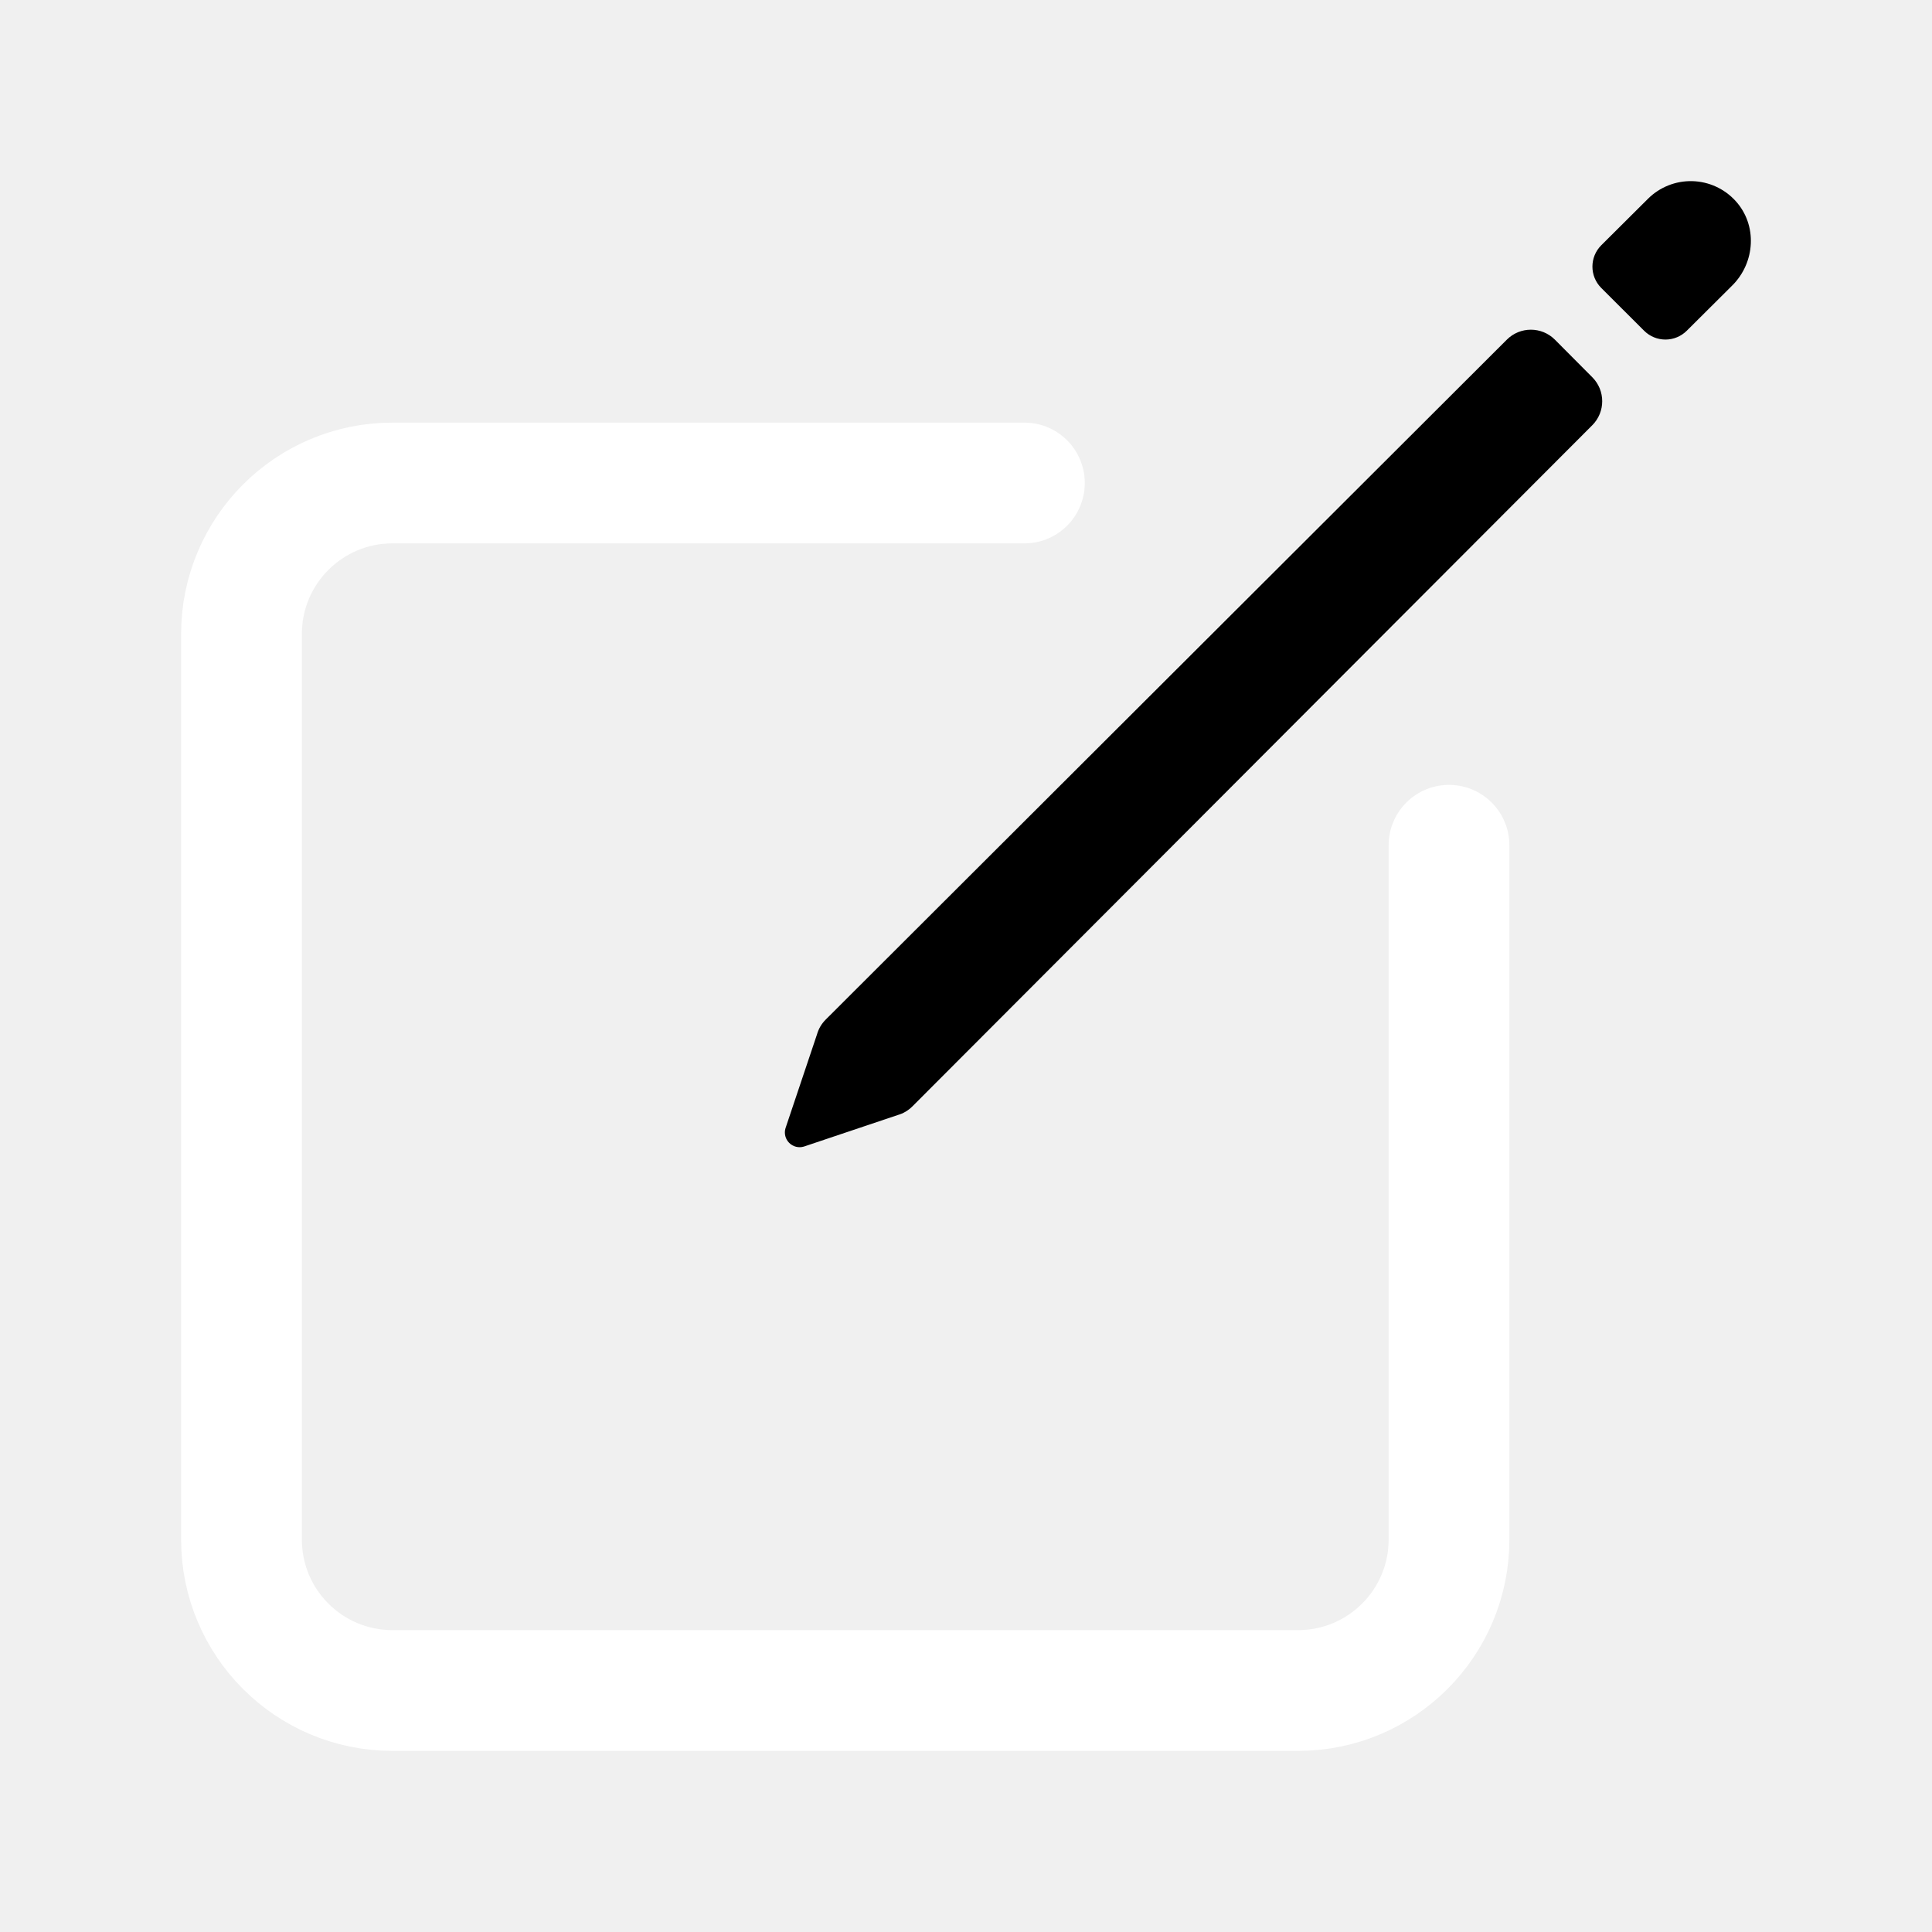
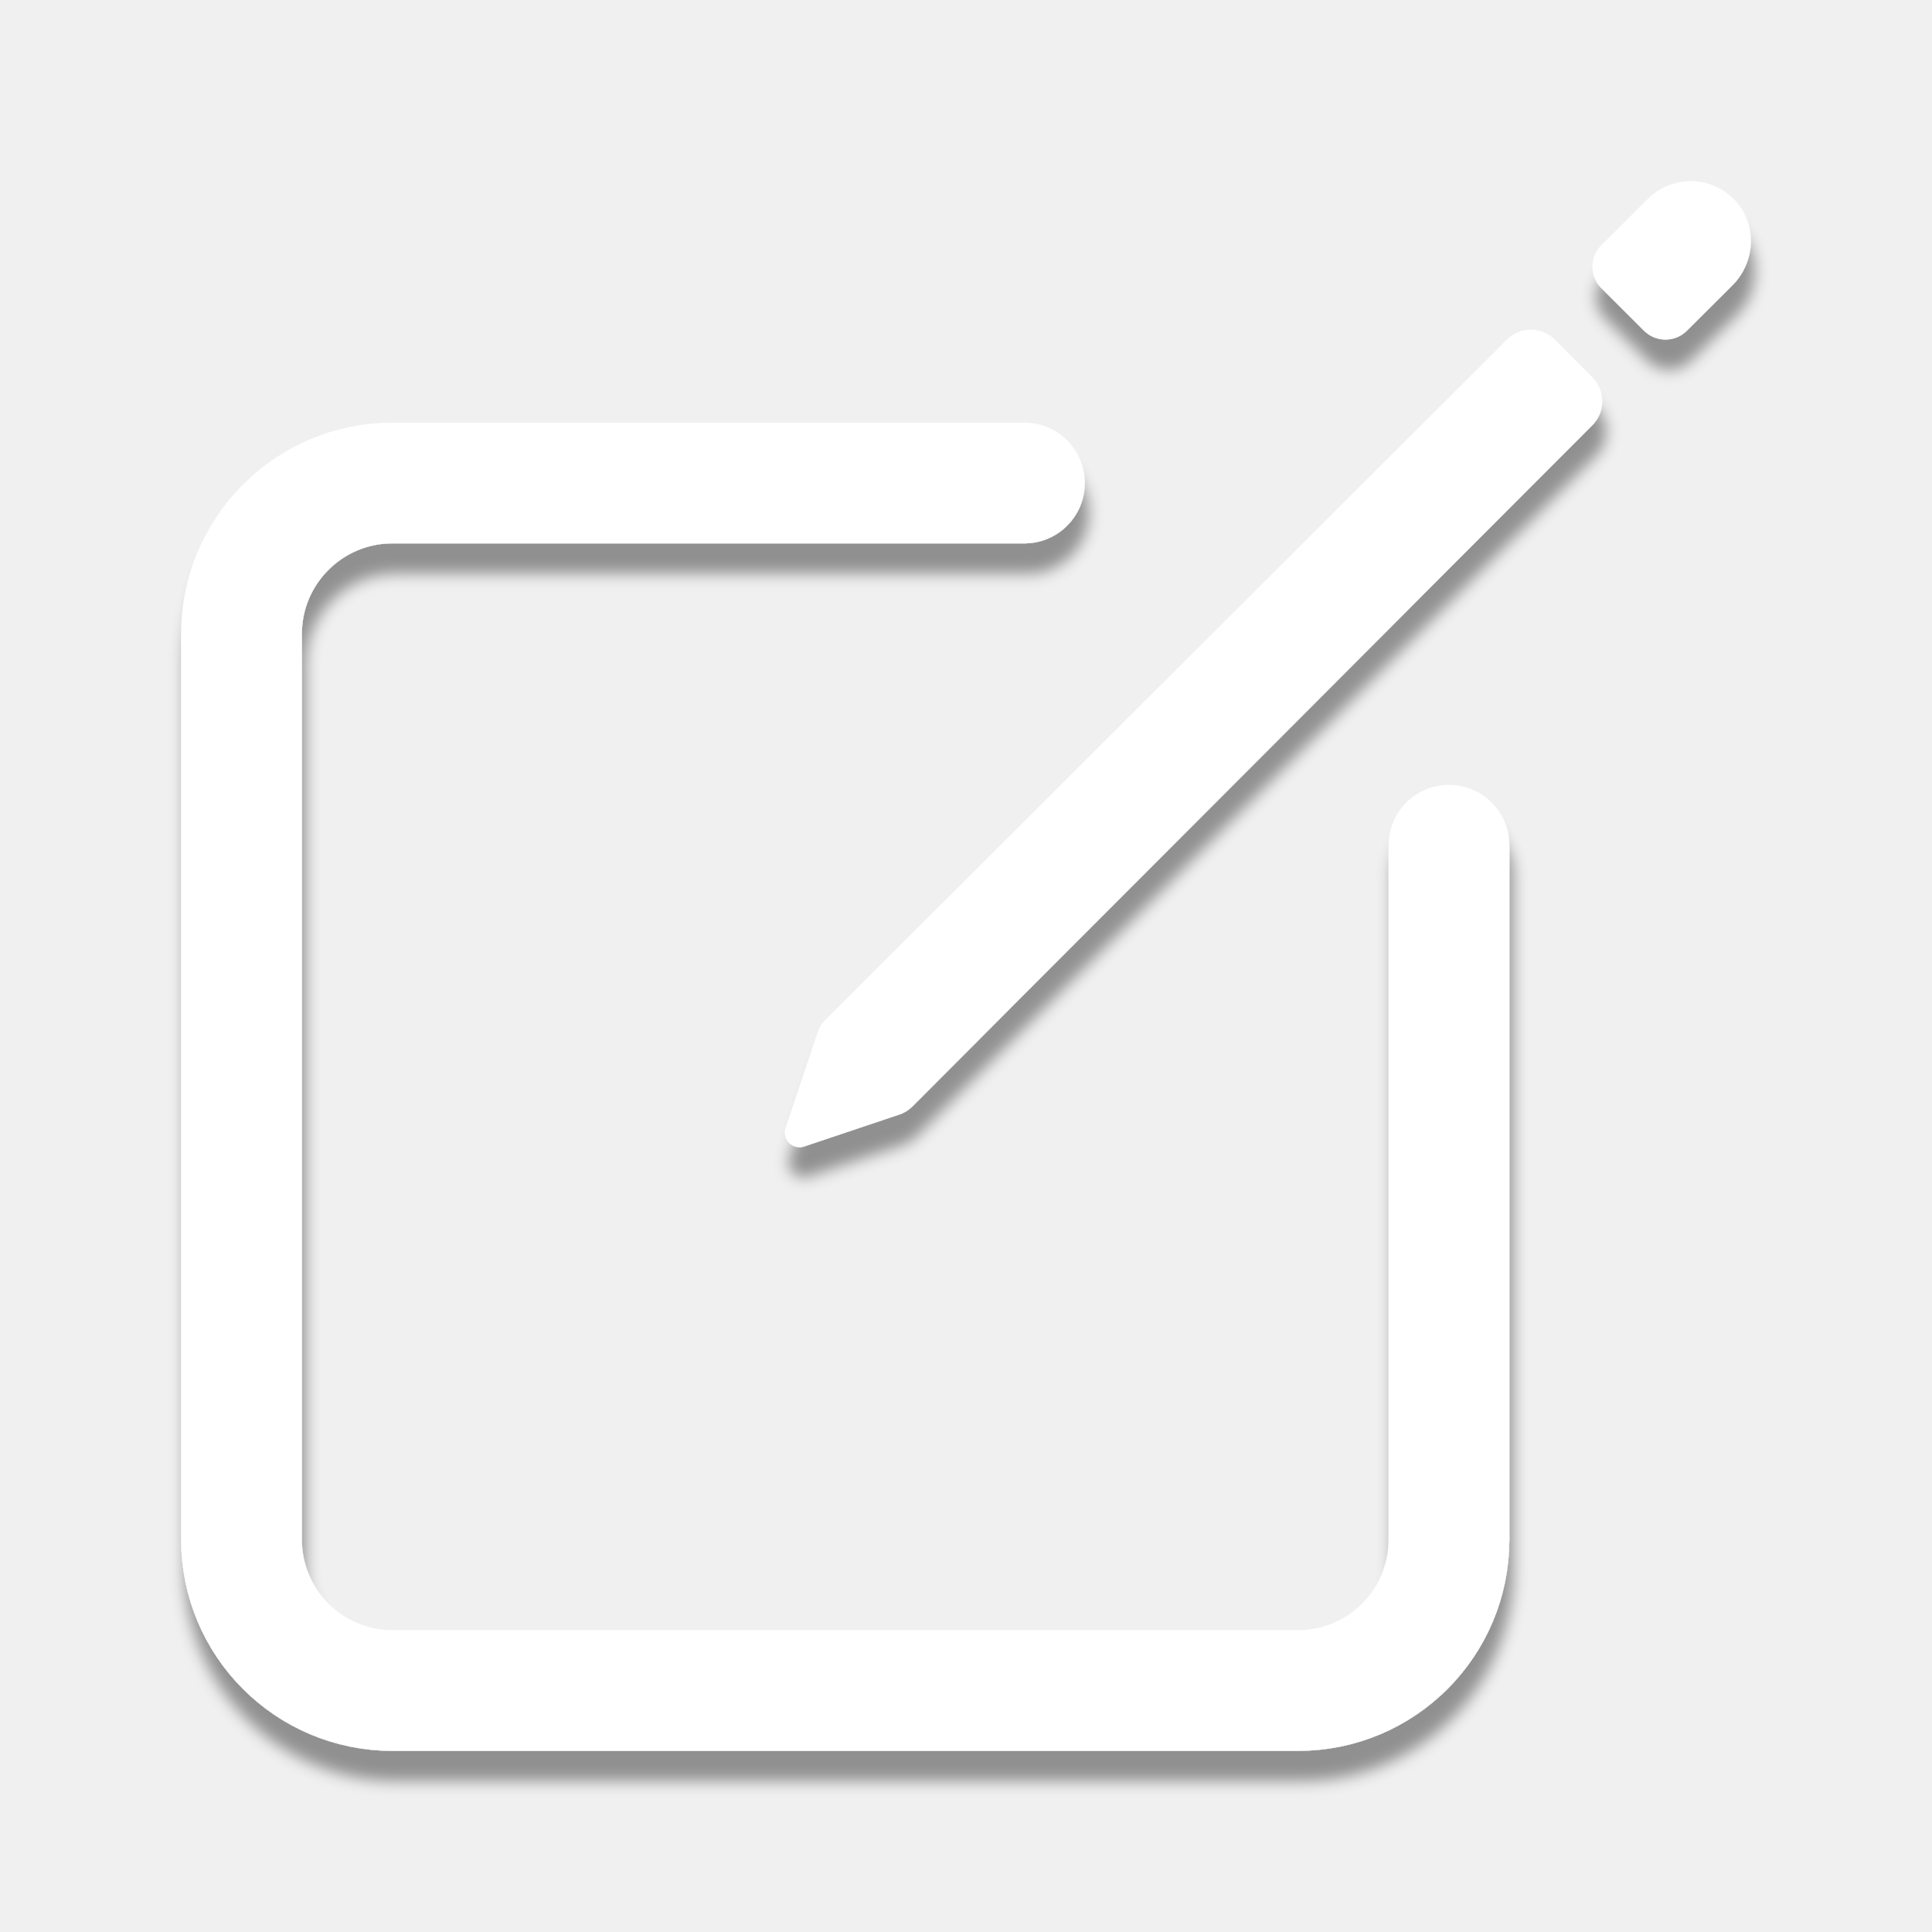
<svg xmlns="http://www.w3.org/2000/svg" class="ionicon" viewBox="0 0 512 512">
-   <path d="M384 224v184a40 40 0 01-40 40H104a40 40 0 01-40-40V168a40 40 0 0140-40h167.48" color="white" fill="none" stroke="currentColor" stroke-linecap="round" stroke-linejoin="round" stroke-width="32" />
-   <path d="M459.94 53.25a16.06 16.06 0 00-23.22-.56L424.35 65a8 8 0 000 11.31l11.34 11.32a8 8 0 0011.34 0l12.06-12c6.1-6.09 6.67-16.01.85-22.38zM399.34 90L218.82 270.2a9 9 0 00-2.31 3.93L208.16 299a3.91 3.91 0 004.86 4.86l24.85-8.35a9 9 0 003.93-2.31L422 112.66a9 9 0 000-12.66l-9.95-10a9 9 0 00-12.71 0z" />
+   <defs>
+     <style>
+             .create{fill:white;}
+             .create-outline {
+                 filter: drop-shadow(1px 8px 2px rgba(0,0,0,0.4));
+             }
+         </style>
+   </defs>
+   <path class="create-outline" d="M384 224v184a40 40 0 01-40 40H104a40 40 0 01-40-40V168a40 40 0 0140-40h167.48" color="white" fill="none" stroke="currentColor" stroke-linecap="round" stroke-linejoin="round" stroke-width="32" />
+   <path class="create create-outline" d="M459.94 53.25a16.06 16.06 0 00-23.22-.56L424.35 65a8 8 0 000 11.31l11.34 11.32a8 8 0 0011.34 0l12.06-12c6.1-6.09 6.67-16.01.85-22.38zM399.34 90L218.82 270.2a9 9 0 00-2.31 3.93L208.16 299a3.91 3.91 0 004.86 4.86l24.85-8.35a9 9 0 003.93-2.31L422 112.66a9 9 0 000-12.66l-9.95-10a9 9 0 00-12.71 0z" />
</svg>
